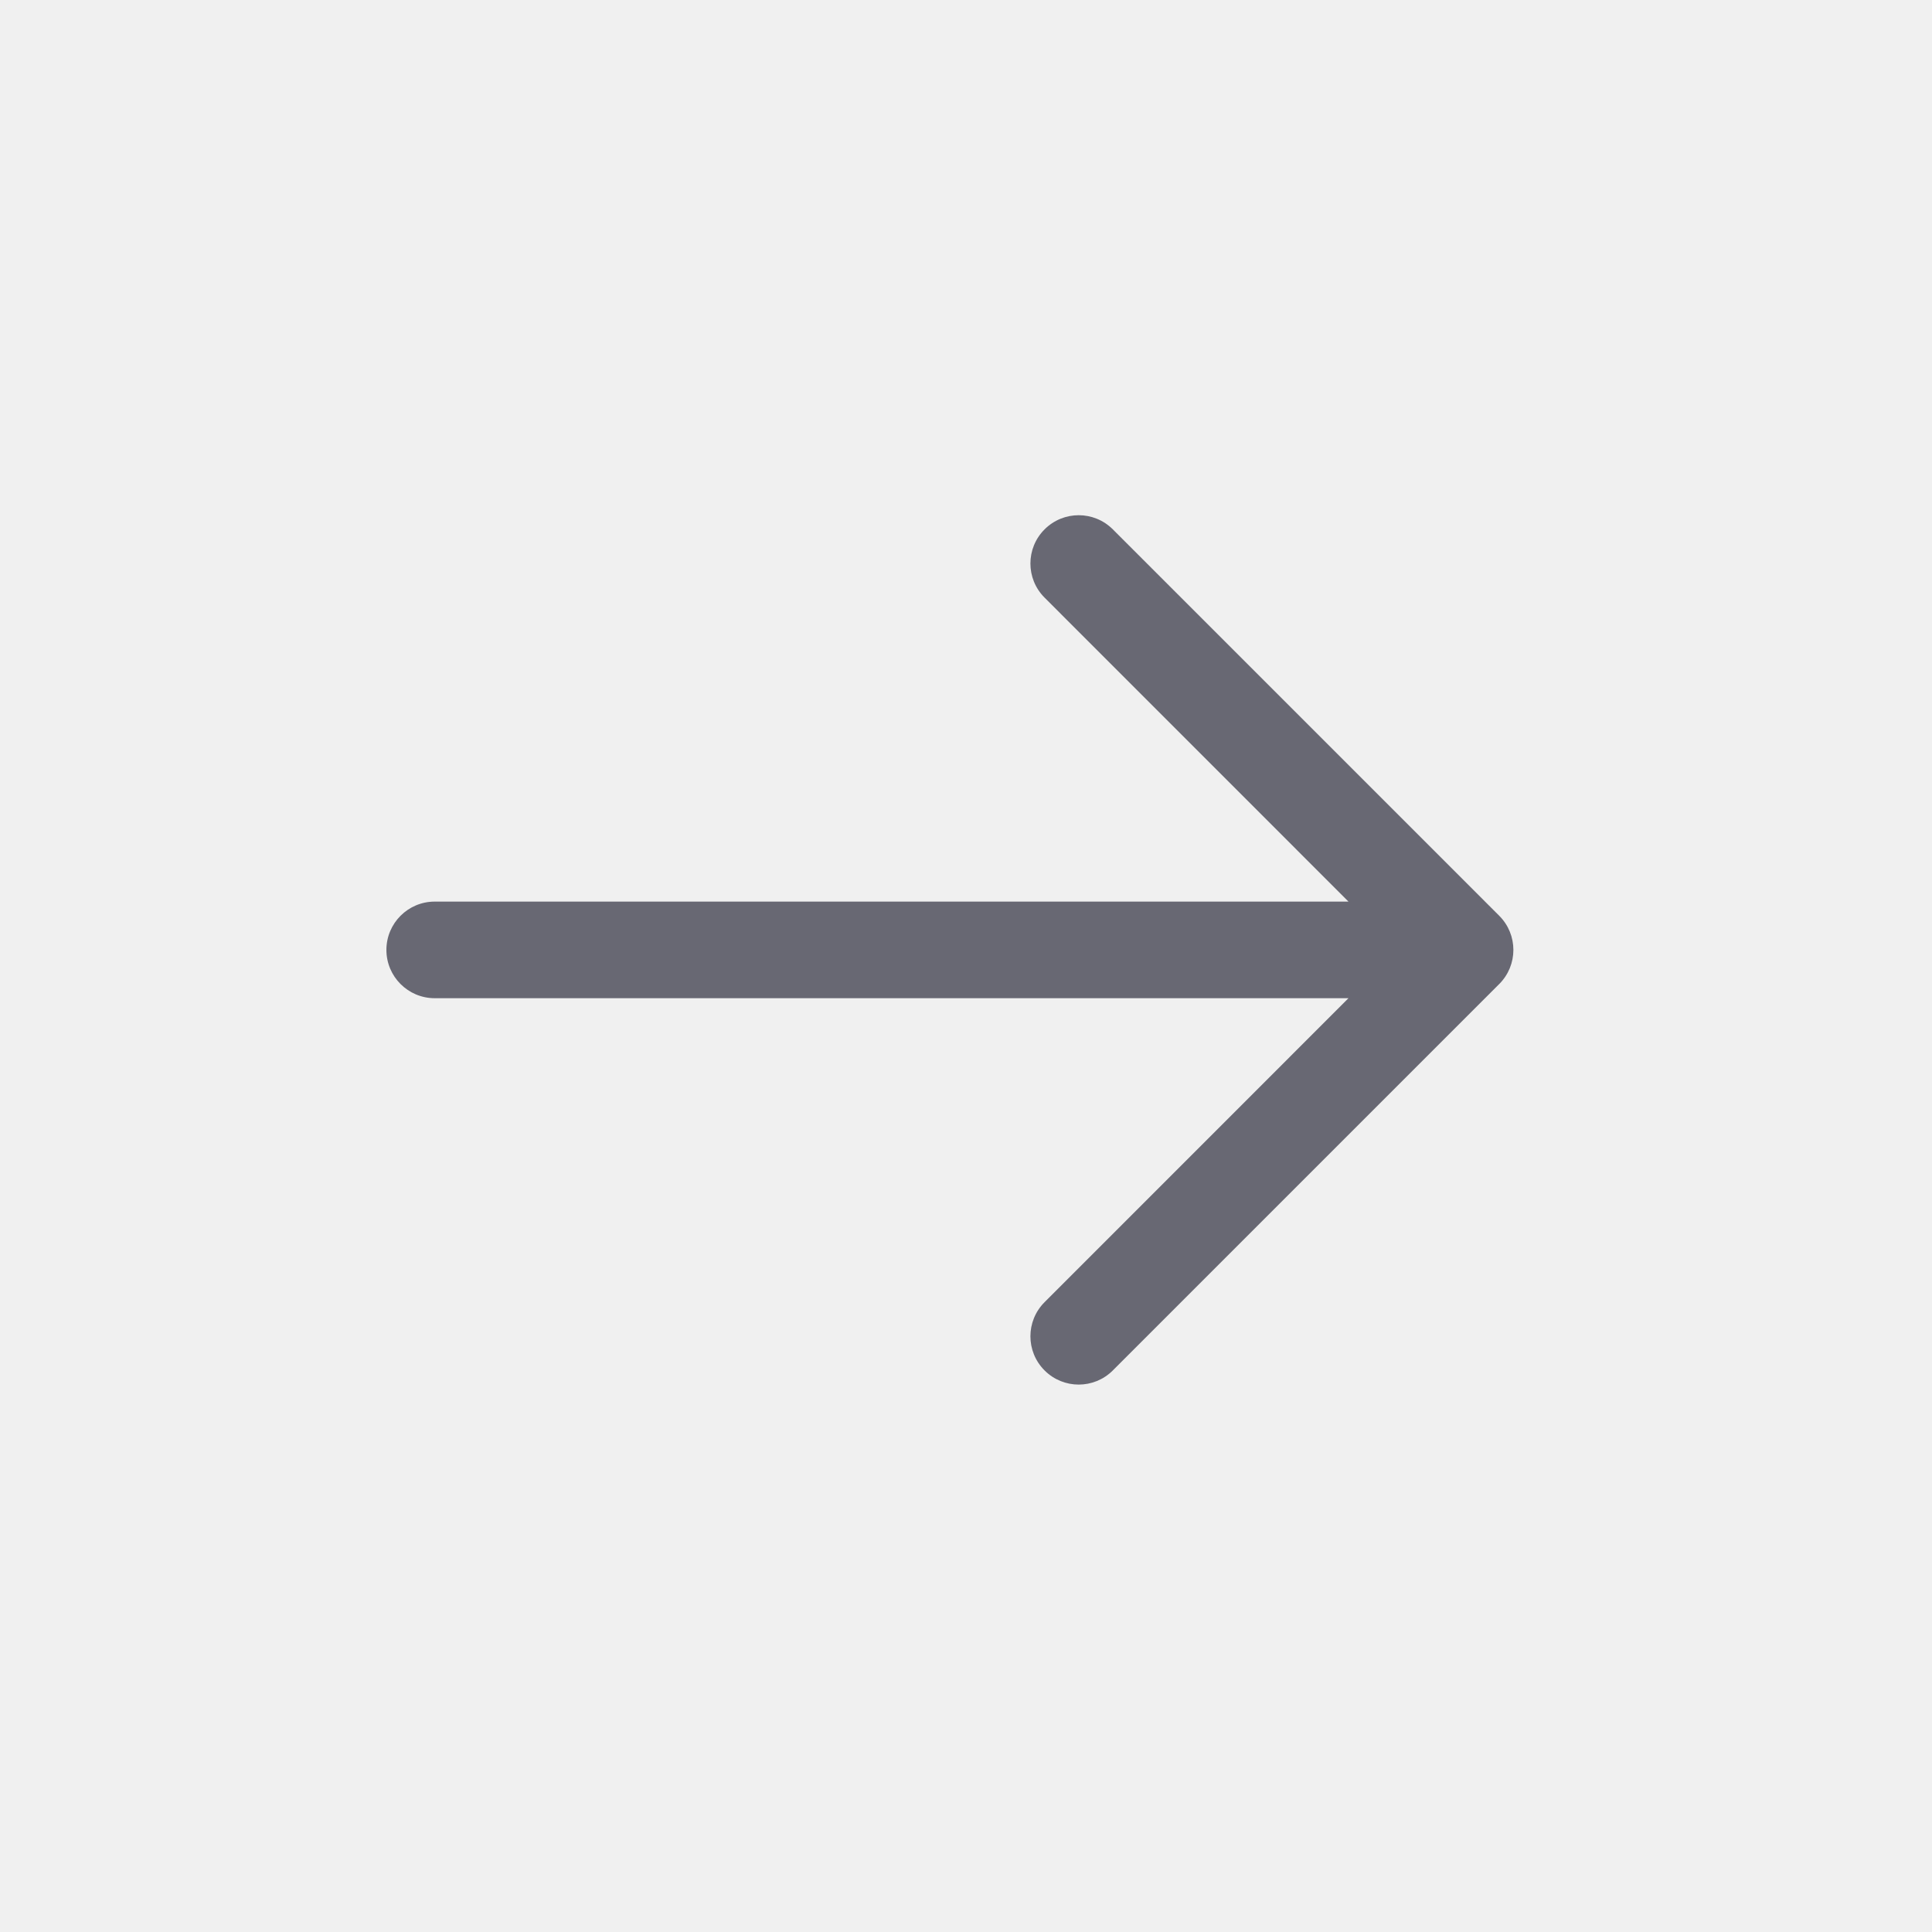
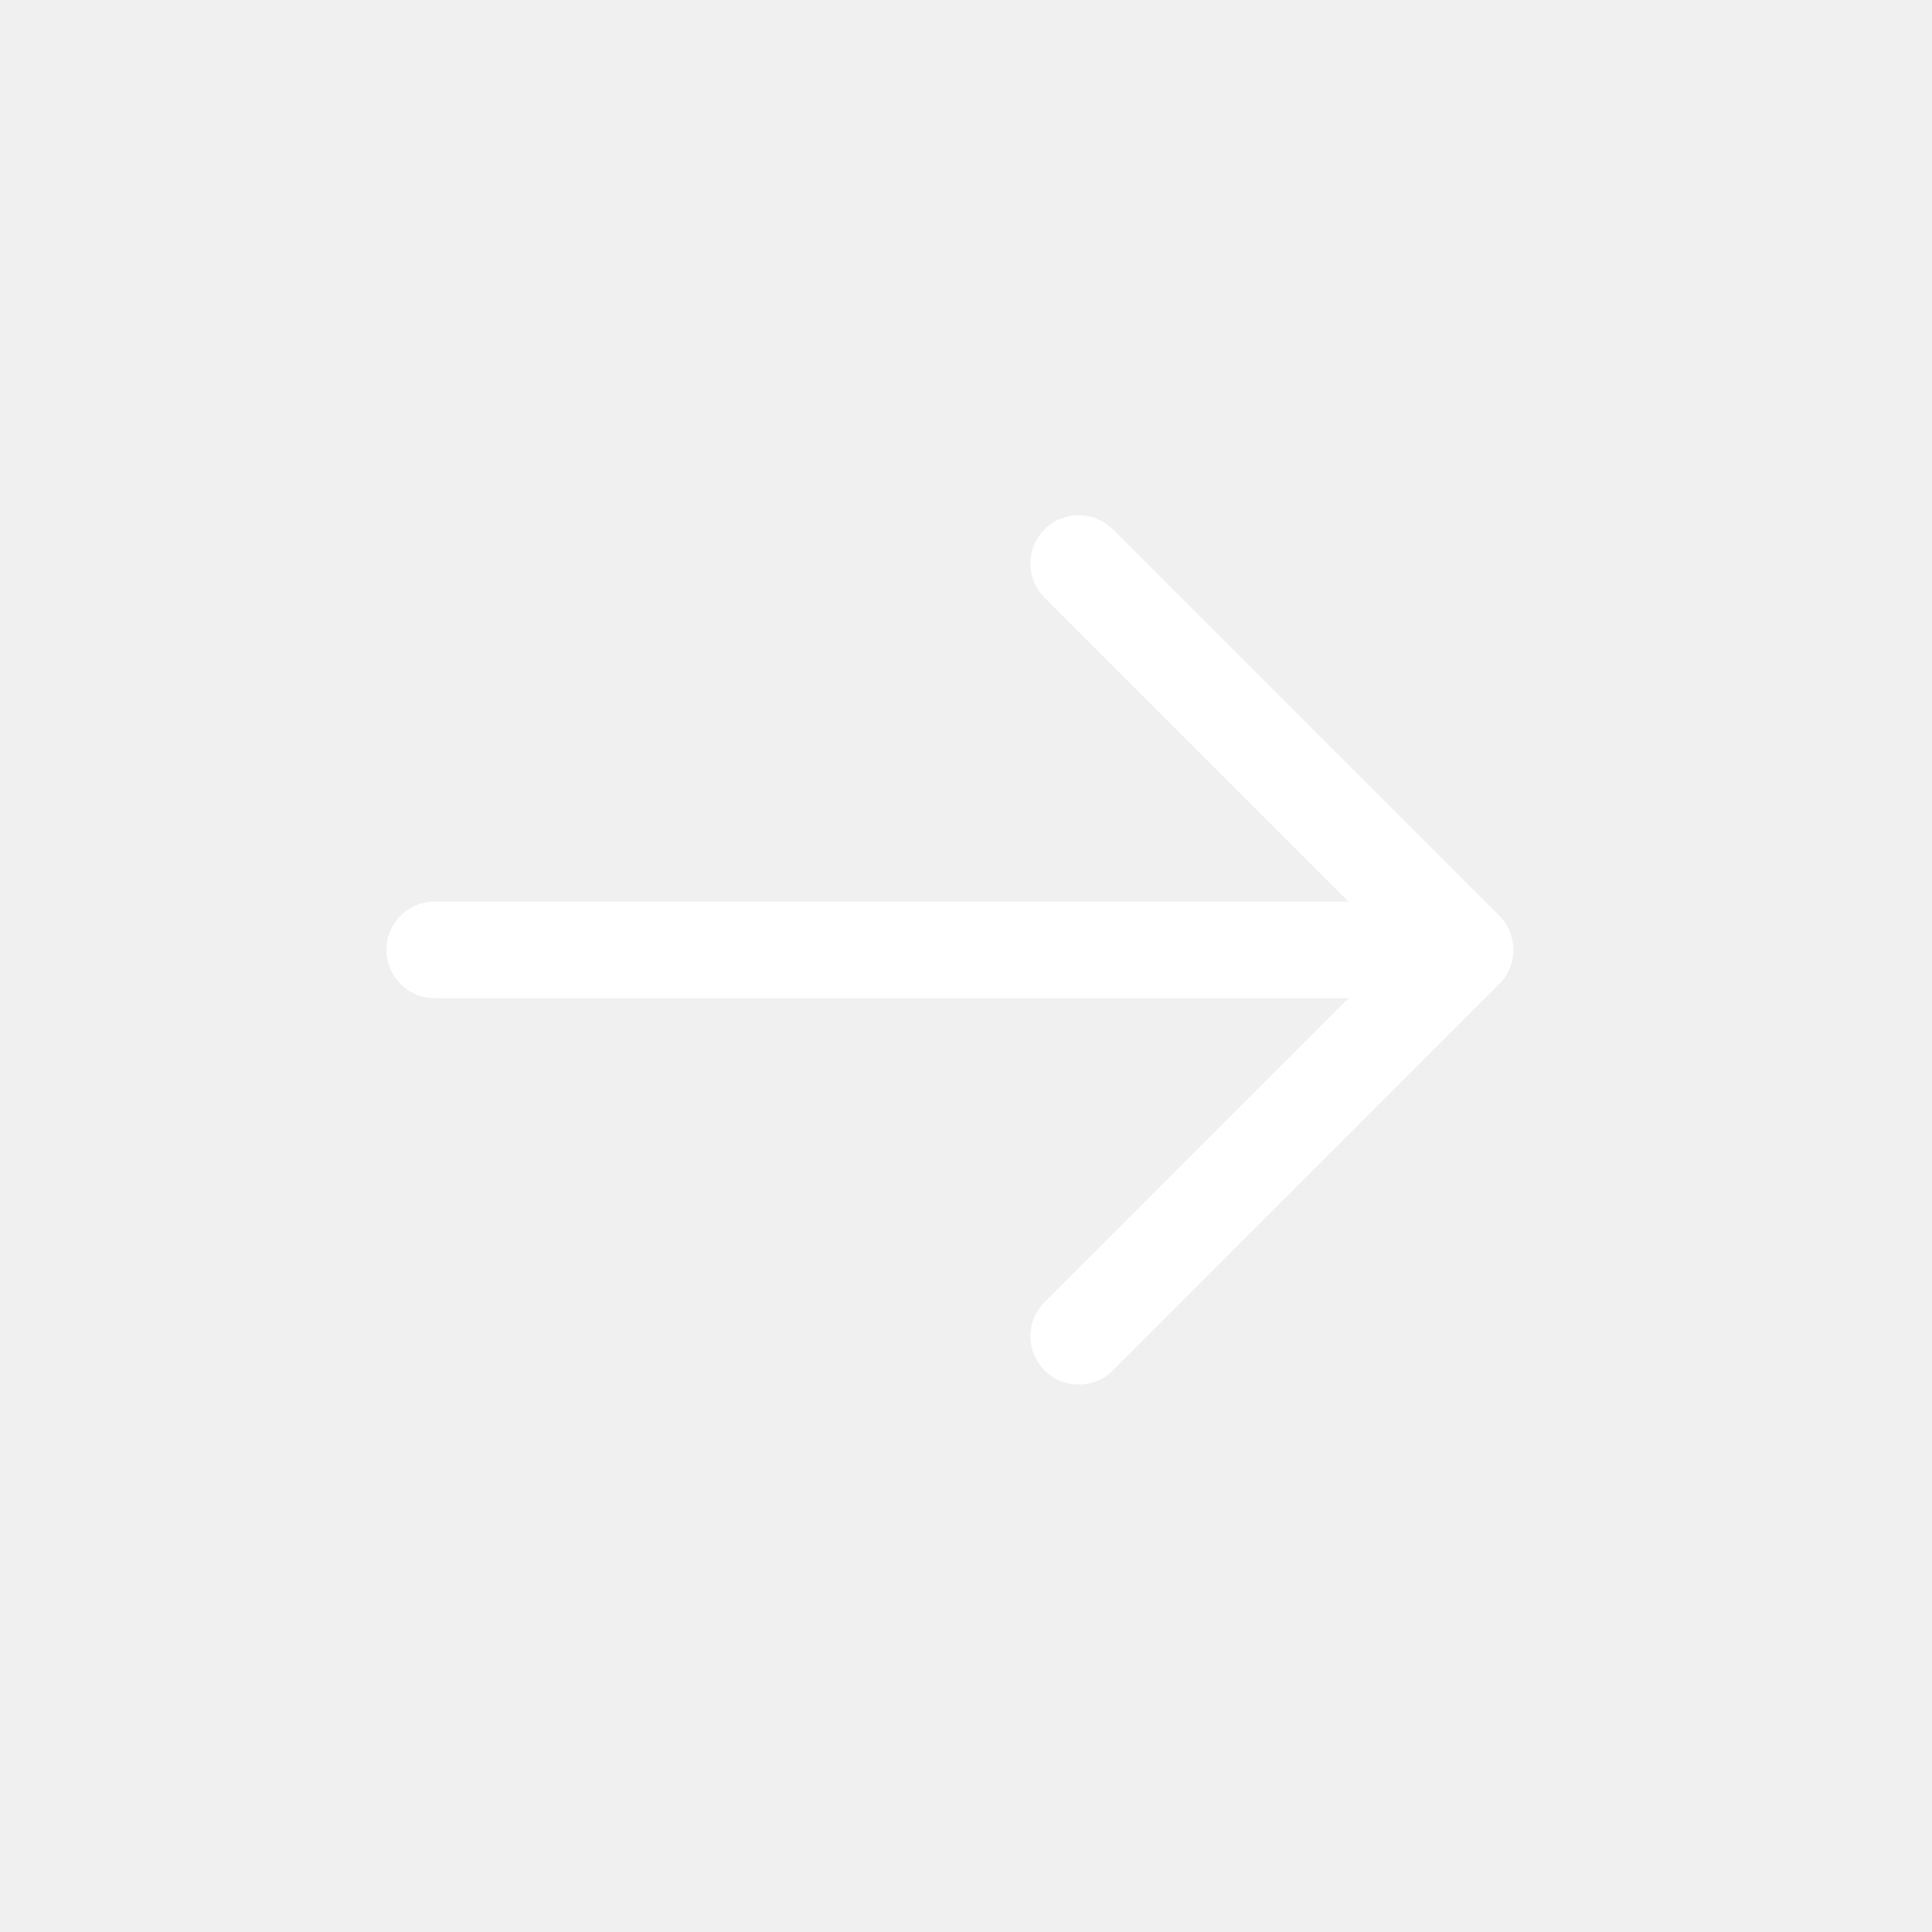
<svg xmlns="http://www.w3.org/2000/svg" width="30" height="30" viewBox="0 0 30 30" fill="none">
-   <path fill-rule="evenodd" clip-rule="evenodd" d="M16.22 8.22C16.513 7.927 16.987 7.927 17.28 8.22L23.28 14.22C23.573 14.513 23.573 14.987 23.28 15.28L17.28 21.28C16.987 21.573 16.513 21.573 16.22 21.28C15.927 20.987 15.927 20.513 16.22 20.22L20.939 15.5H6.75C6.336 15.5 6 15.164 6 14.75C6 14.336 6.336 14 6.75 14H20.939L16.22 9.28C15.927 8.987 15.927 8.513 16.22 8.22Z" fill="#686873" />
+   <path fill-rule="evenodd" clip-rule="evenodd" d="M16.22 8.22C16.513 7.927 16.987 7.927 17.28 8.22L23.28 14.22C23.573 14.513 23.573 14.987 23.28 15.28L17.28 21.28C16.987 21.573 16.513 21.573 16.22 21.28C15.927 20.987 15.927 20.513 16.22 20.22L20.939 15.5H6.75C6.336 15.5 6 15.164 6 14.75C6 14.336 6.336 14 6.75 14H20.939L16.22 9.28C15.927 8.987 15.927 8.513 16.22 8.22Z" fill="#fff" />
</svg>
